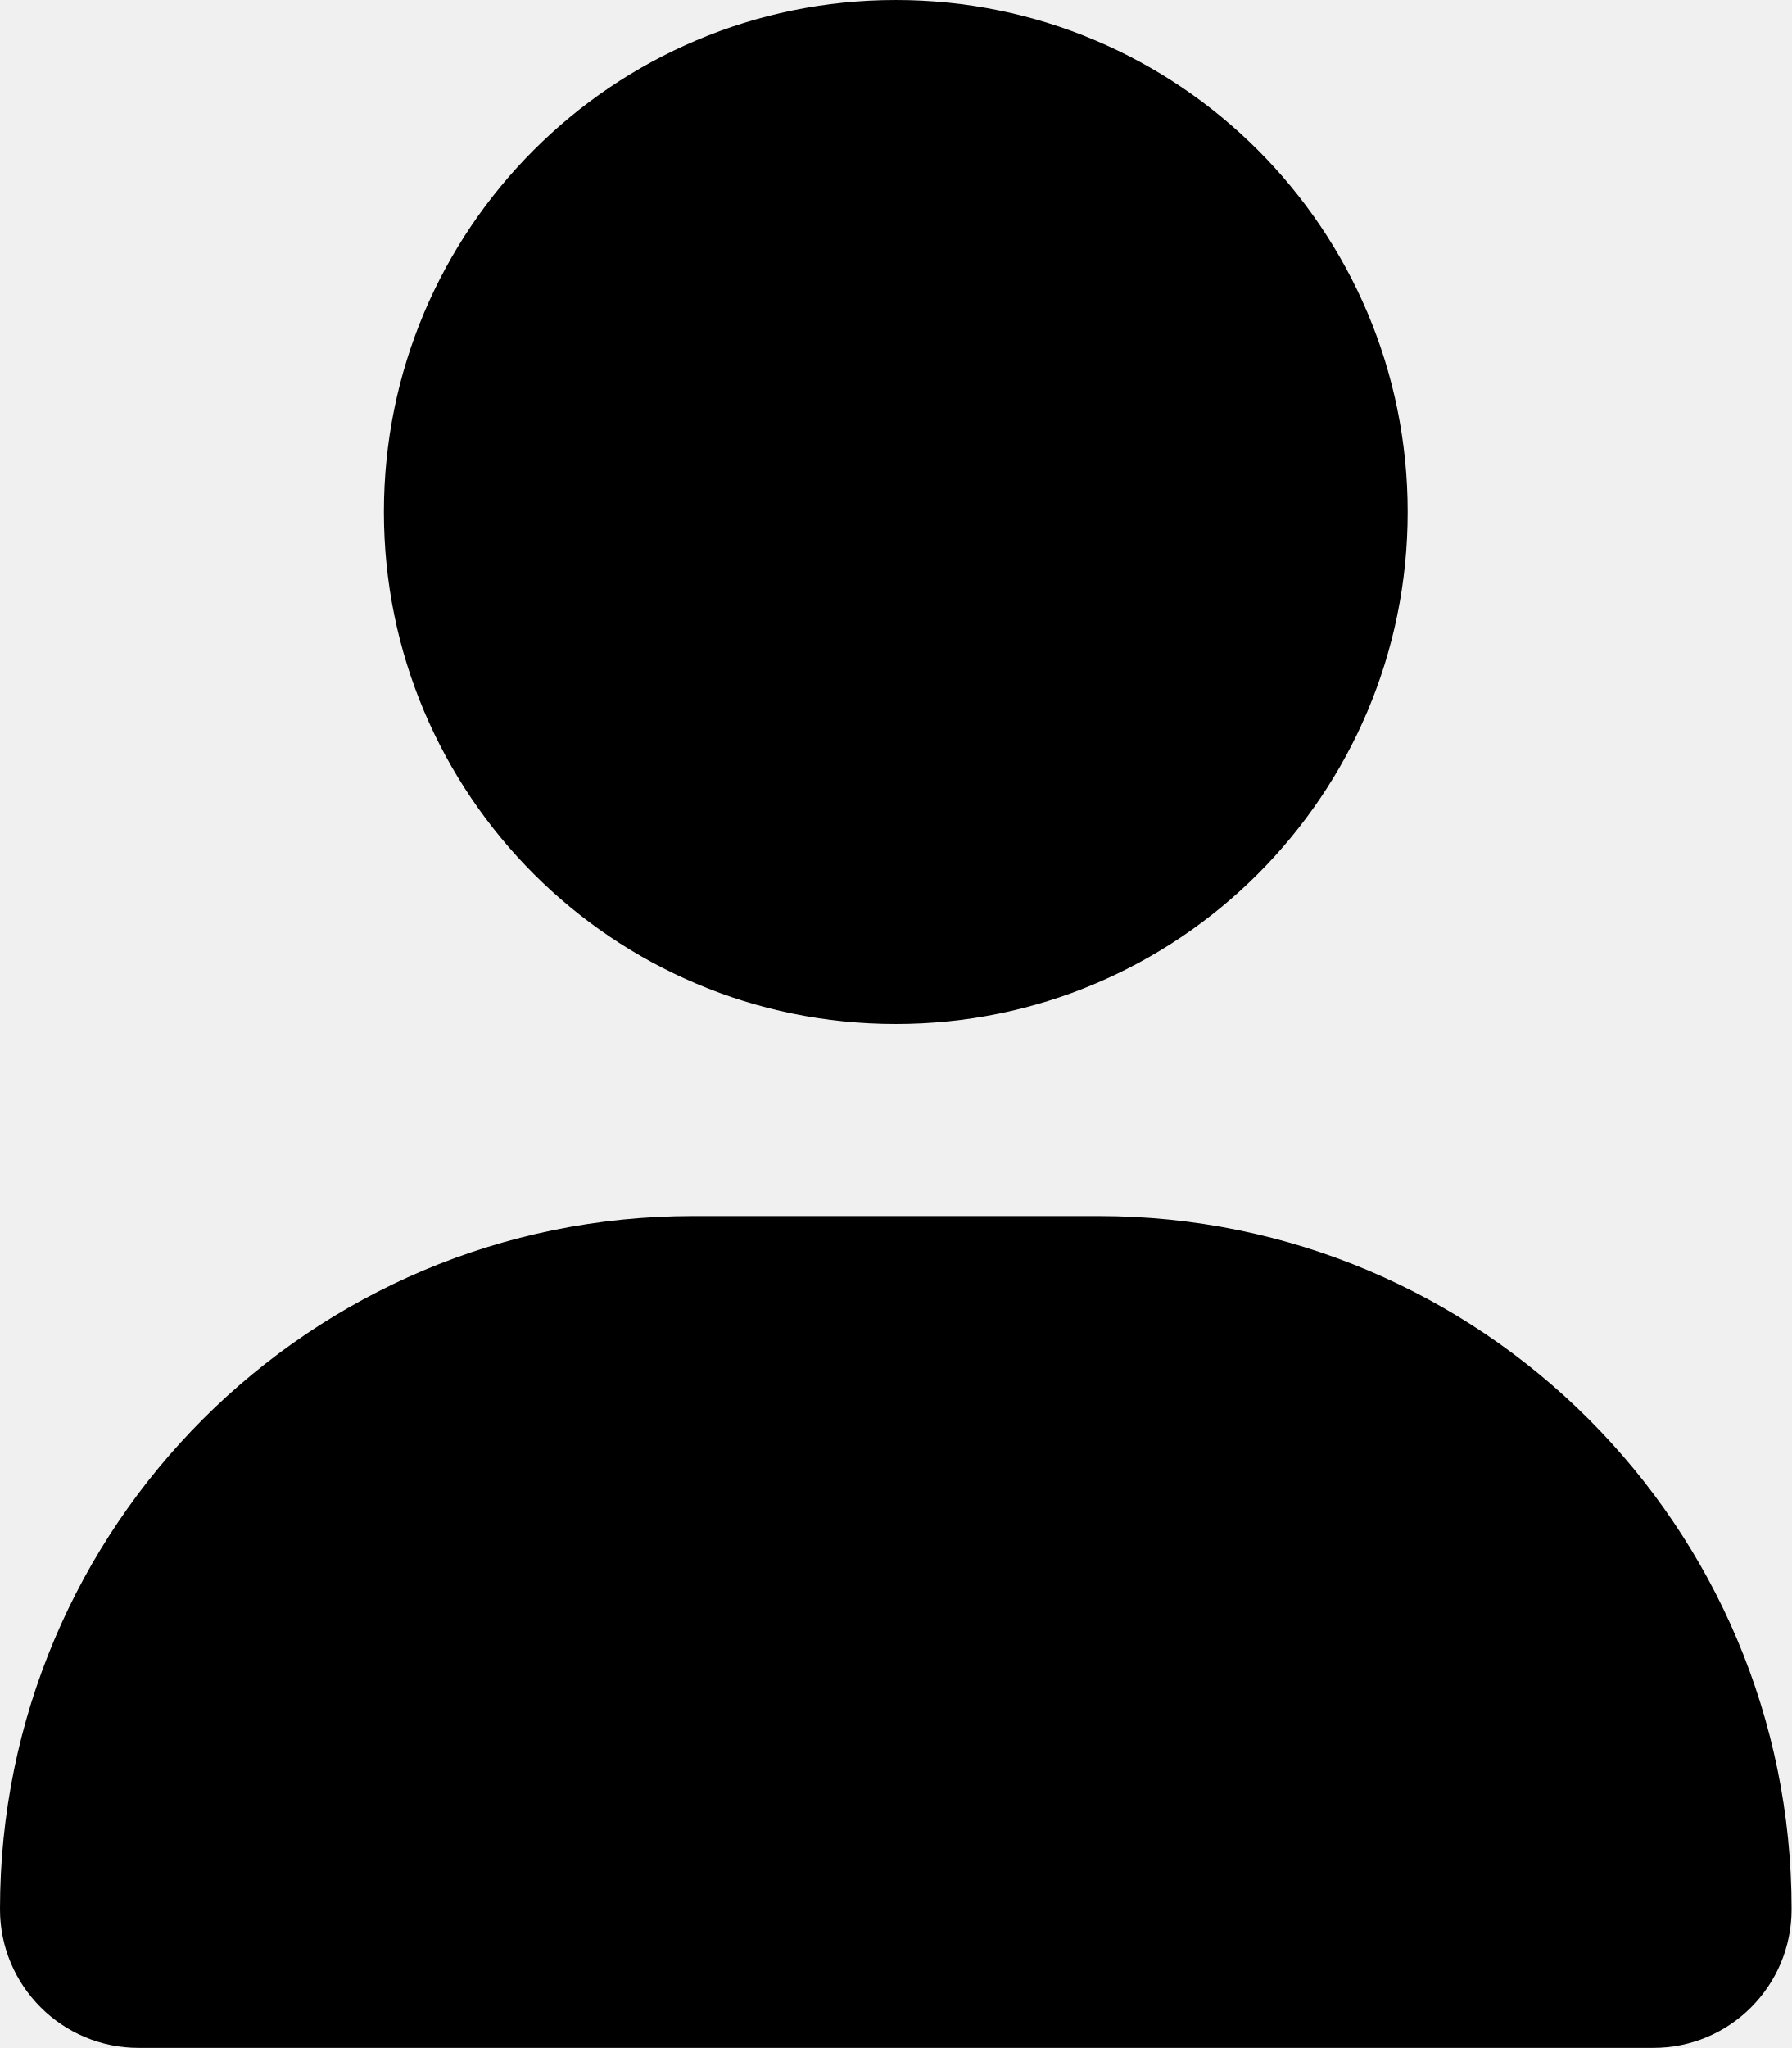
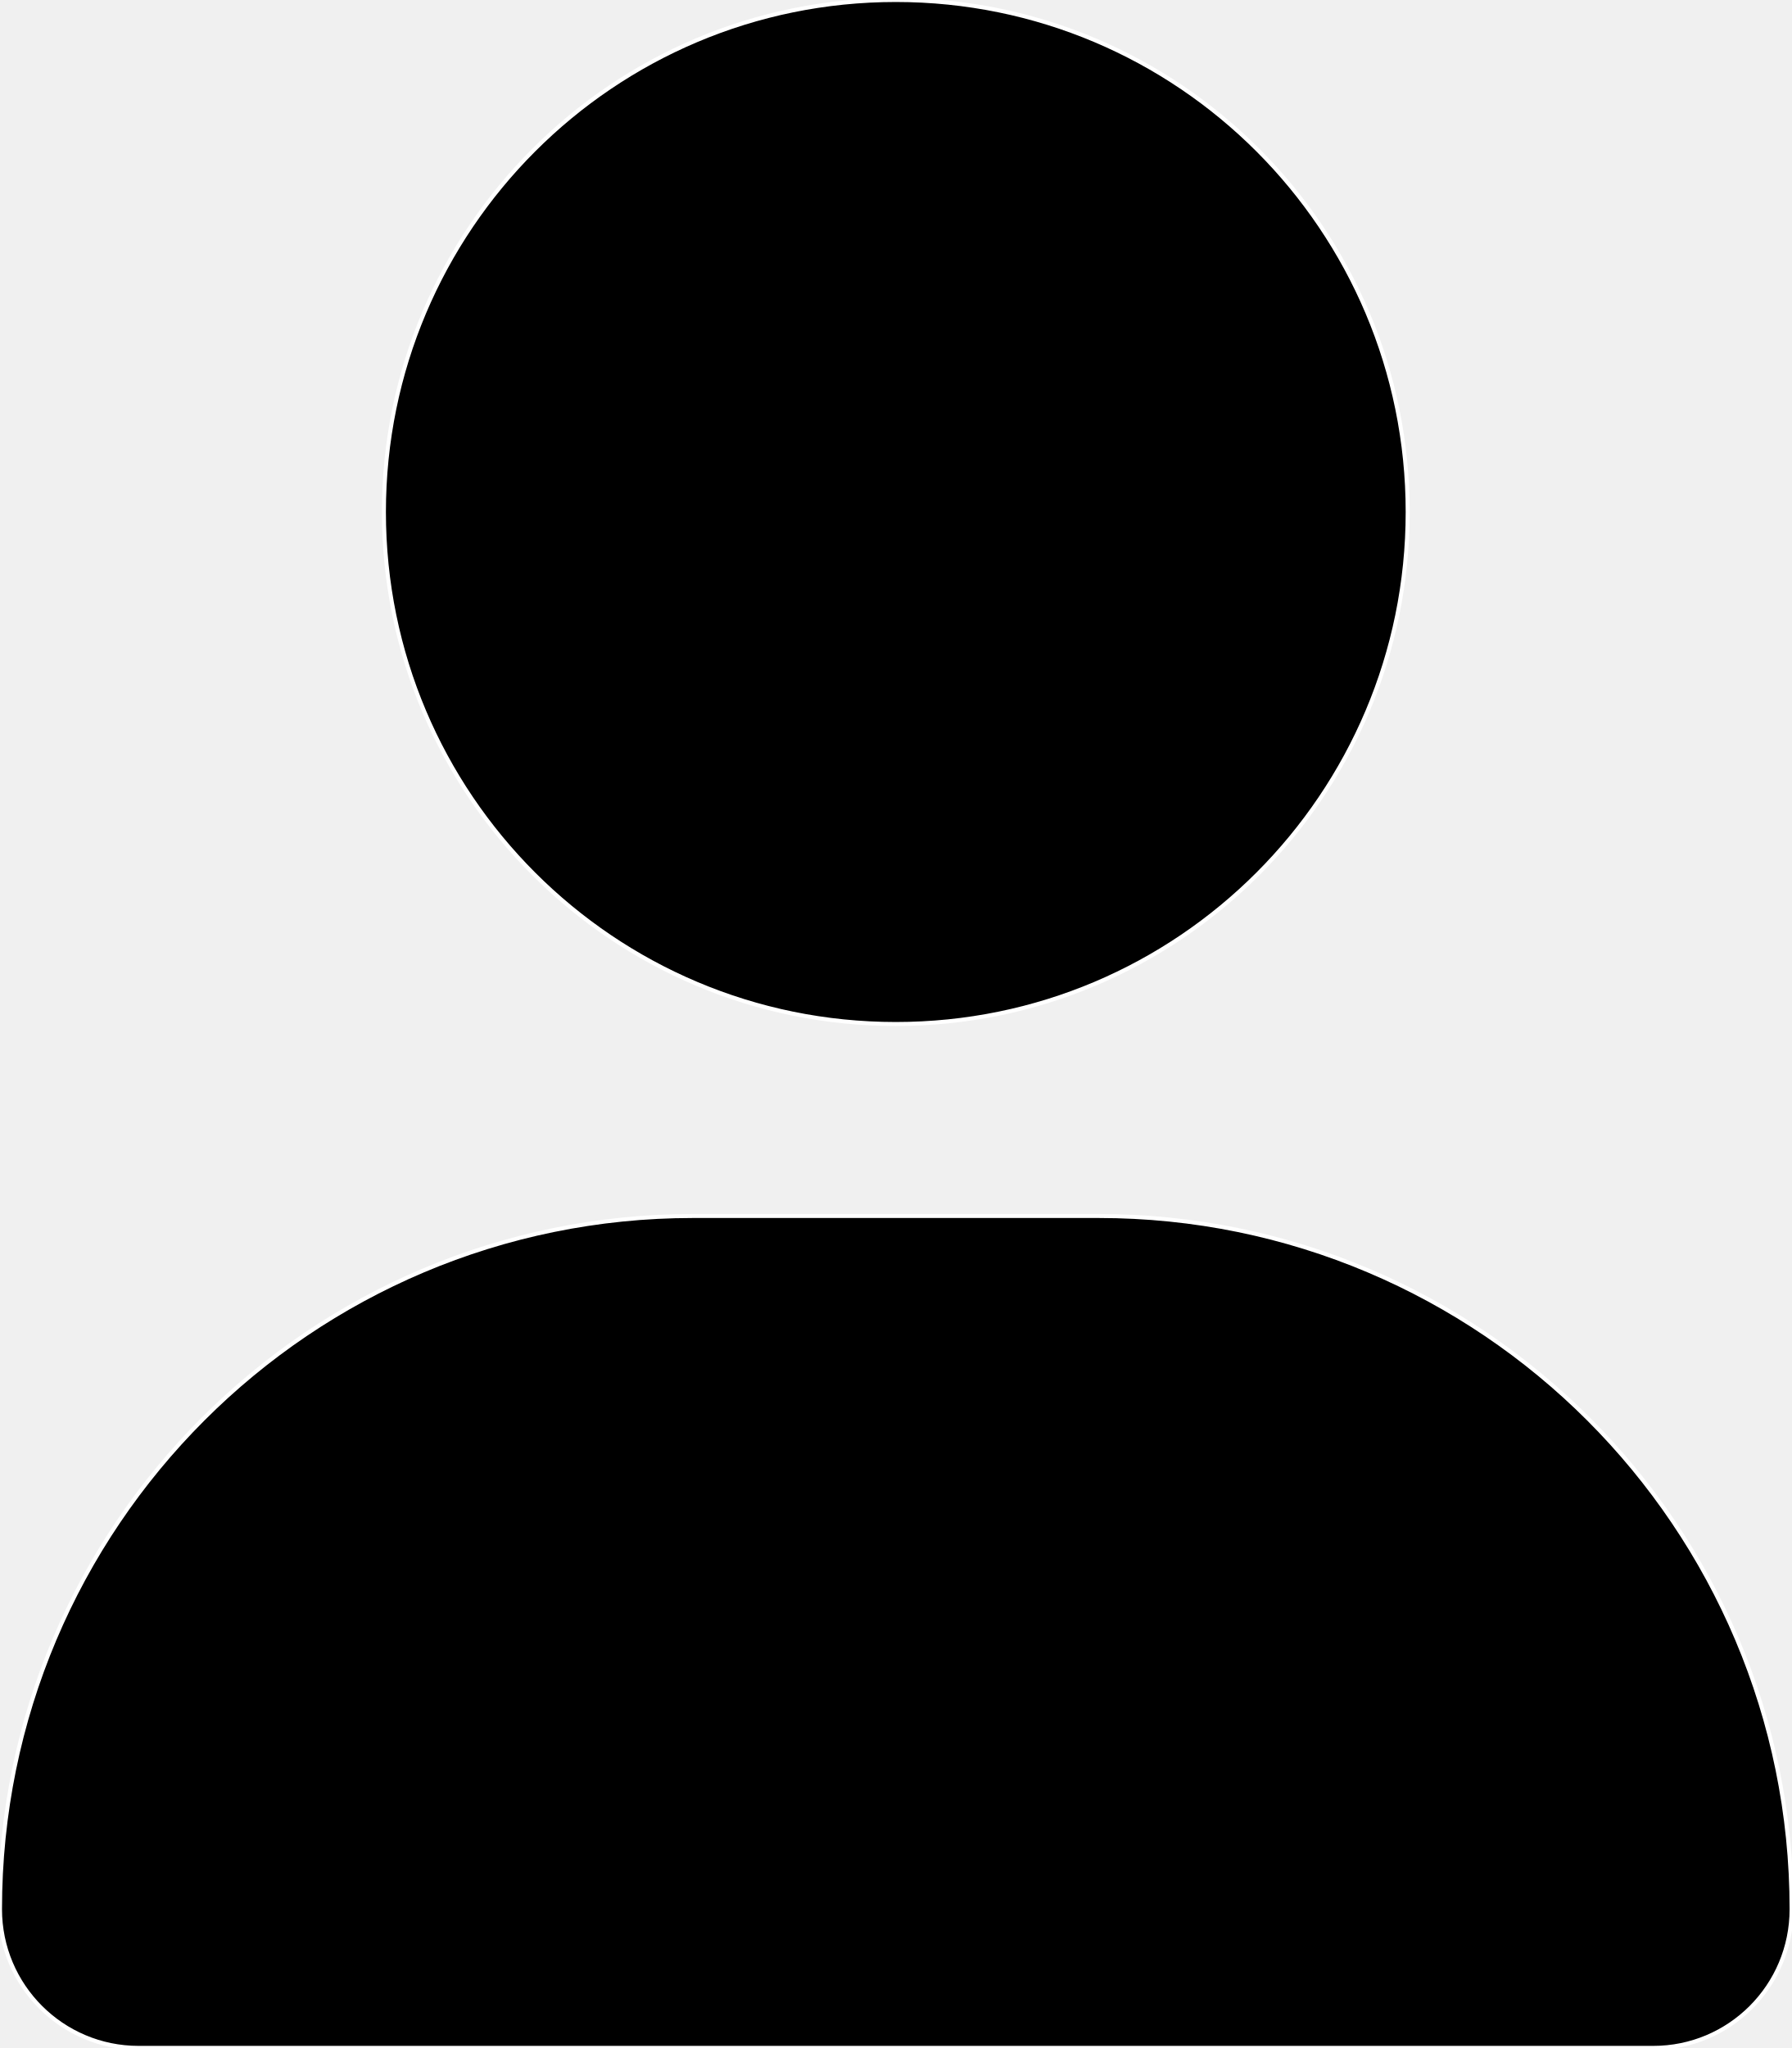
<svg xmlns="http://www.w3.org/2000/svg" viewBox="0 0 448 512">
-   <path d="M224 256c70.7 0 128-57.31 128-128s-57.3-128-128-128C153.3 0 96 57.31 96 128S153.3 256 224 256zM274.7 304H173.3C77.61 304 0 381.6 0 477.3c0 19.14 15.52 34.67 34.66 34.67h378.7C432.5 512 448 496.5 448 477.3C448 381.6 370.4 304 274.7 304z" />
+   <path stroke="white" d="M224 256c70.7 0 128-57.31 128-128s-57.3-128-128-128C153.3 0 96 57.31 96 128S153.3 256 224 256zM274.7 304H173.3C77.61 304 0 381.6 0 477.3c0 19.14 15.52 34.67 34.66 34.67h378.7C432.5 512 448 496.5 448 477.3C448 381.6 370.4 304 274.7 304z" />
</svg>
